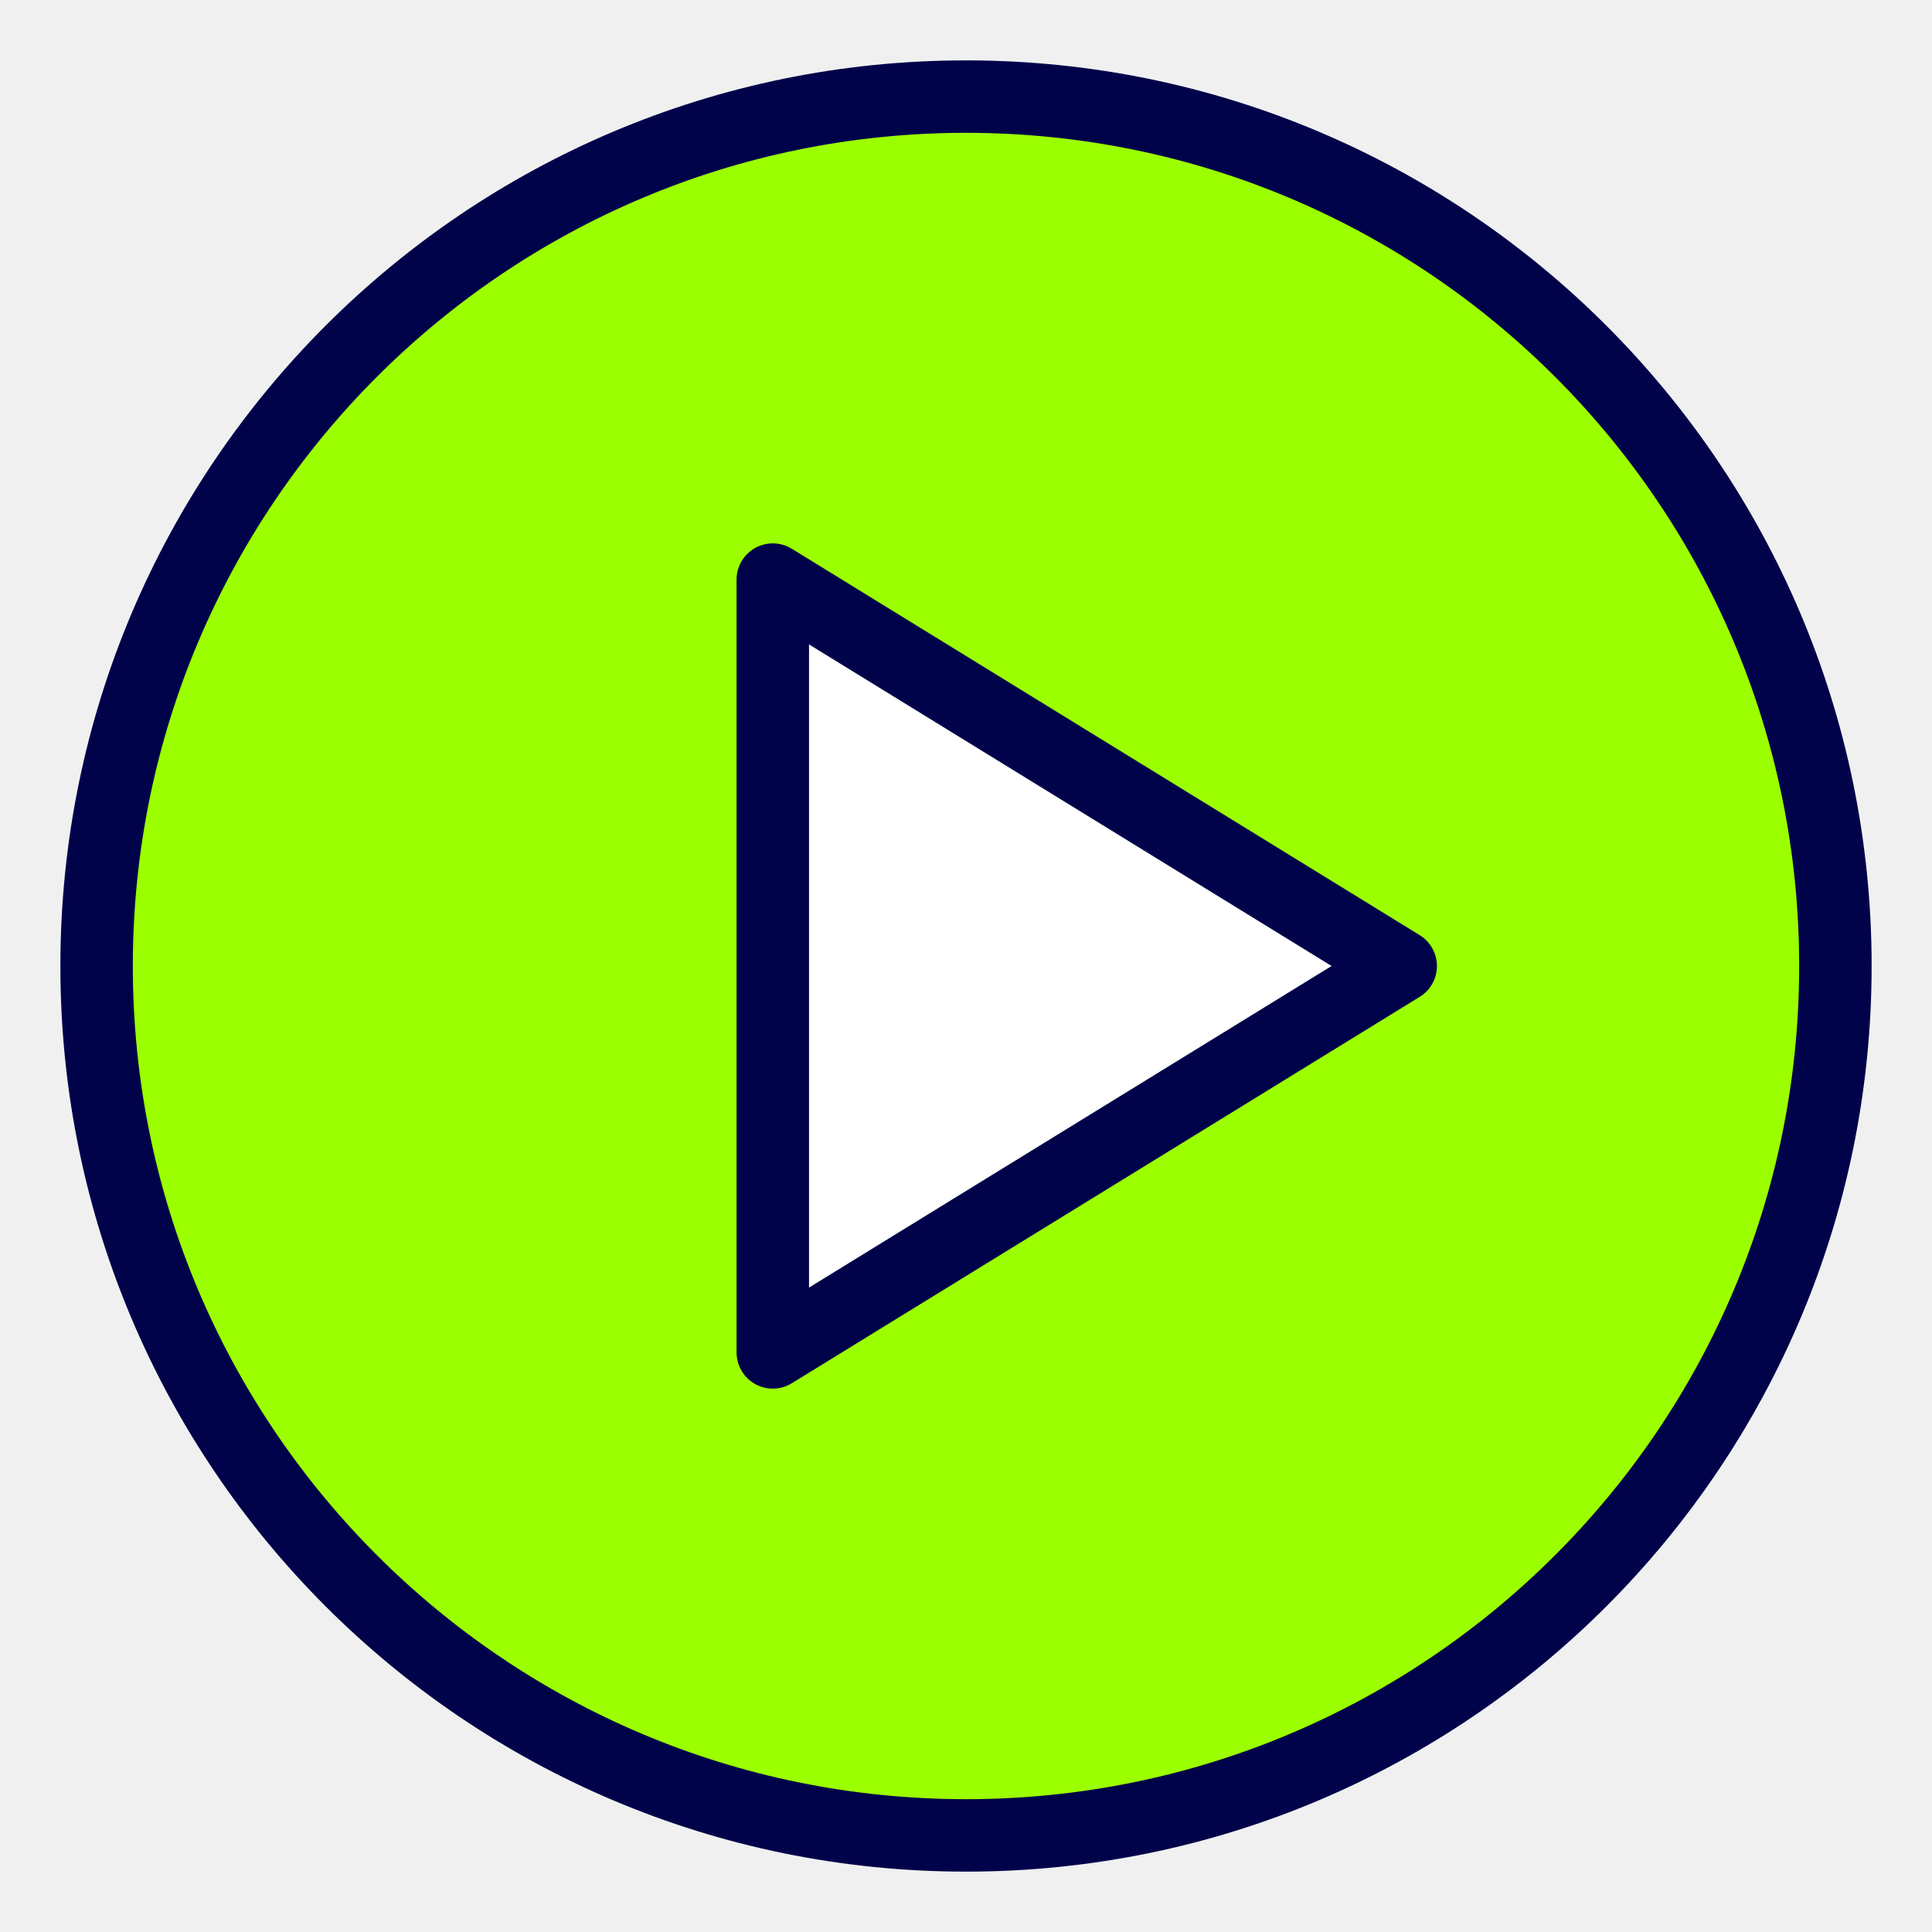
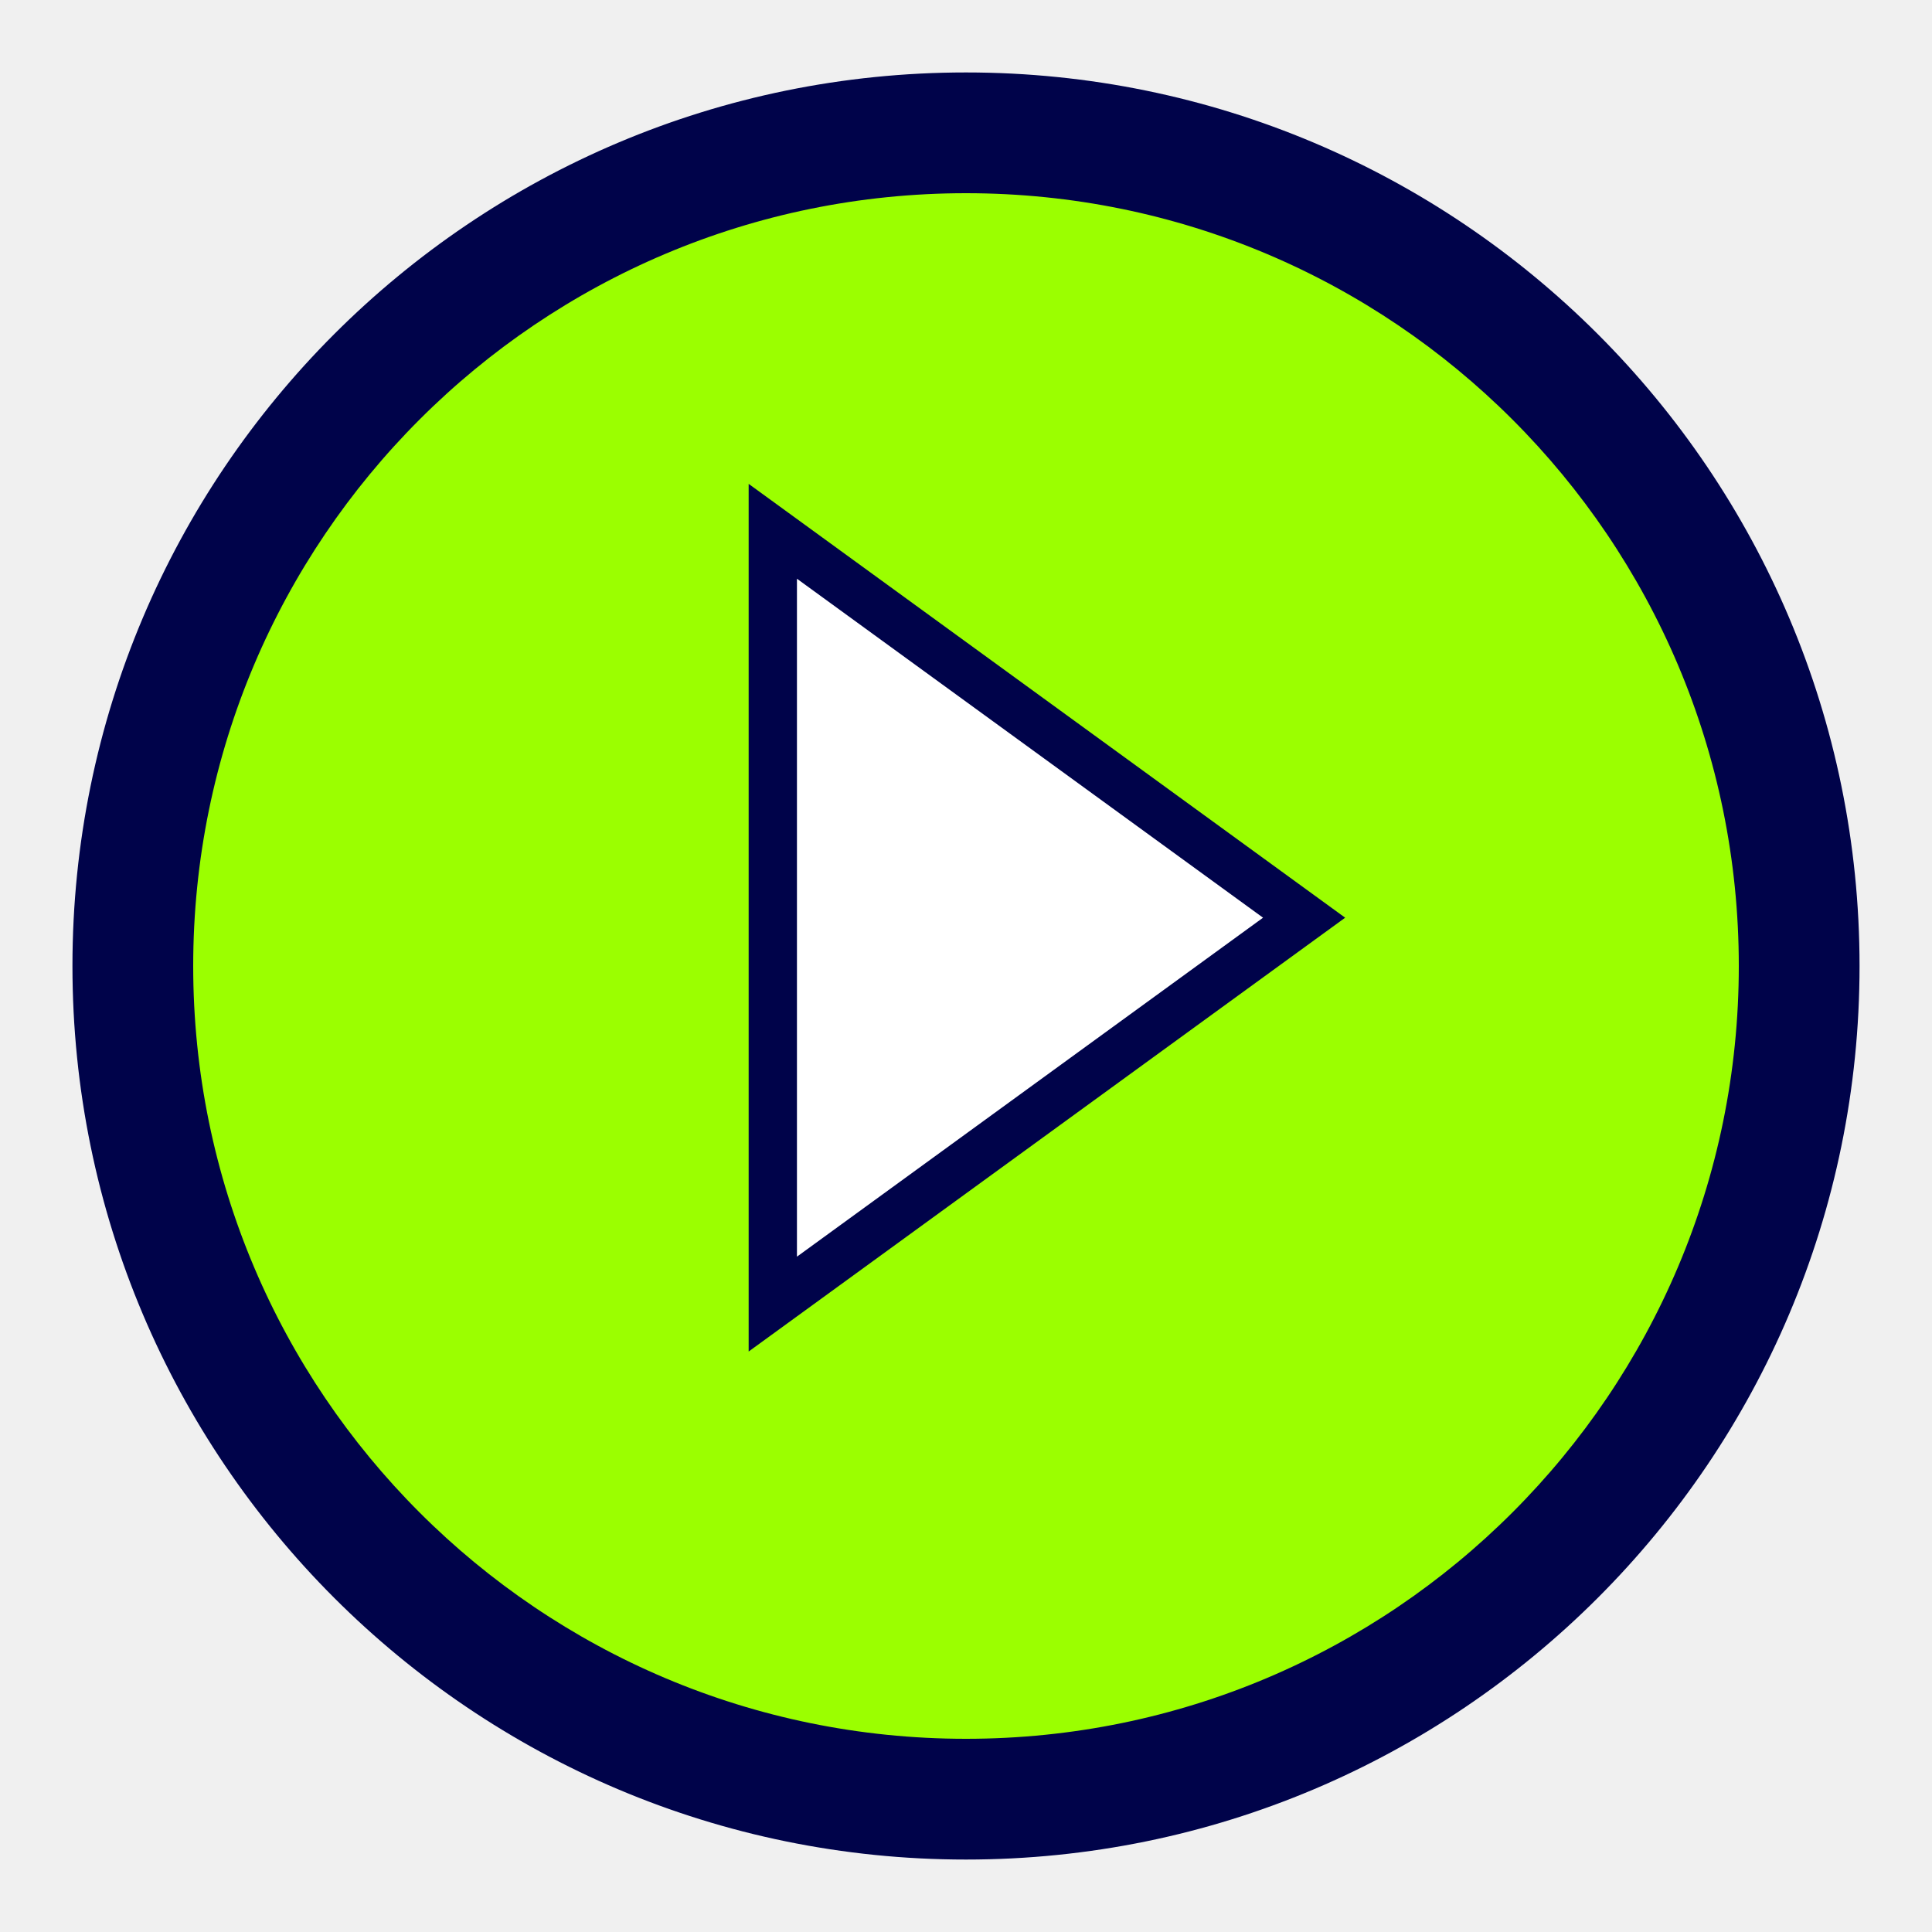
- <svg xmlns="http://www.w3.org/2000/svg" width="40" height="40" viewBox="0 0 40 40" fill="none">
-   <g stroke="#00034a" stroke-width="1.5" stroke-linecap="round" stroke-linejoin="round">
-     <circle cx="20" cy="20" r="18" fill="#9bff00" />
-     <polygon points="16,12 29,20 16,28" fill="#ffffff" />
+ <svg xmlns="http://www.w3.org/2000/svg" fill="none" viewBox="0 0 40 40" height="40" width="40">
+   <g clip-path="url(#a)">
+     <path fill="#00034a" stroke="#00034a" d="M20 2a18 18 0 1 1 0 36 18 18 0 0 1 0-36Z" stroke-width="1" />
+     <path fill="#9bff00" stroke="#00034a" d="M20 3.5a16.5 16.5 0 1 1 0 33 16.5 16.5 0 0 1 0-33Z" stroke-width="1" />
+     <path fill="#ffffff" stroke="#00034a" d="m16 11 11 8-11 8V11Z" stroke-width="1" />
  </g>
+   <defs>
+     <clipPath id="a">
+       <path fill="#ffffff" d="M0 0h40v40H0z" stroke-width="1" />
+     </clipPath>
+   </defs>
</svg>
